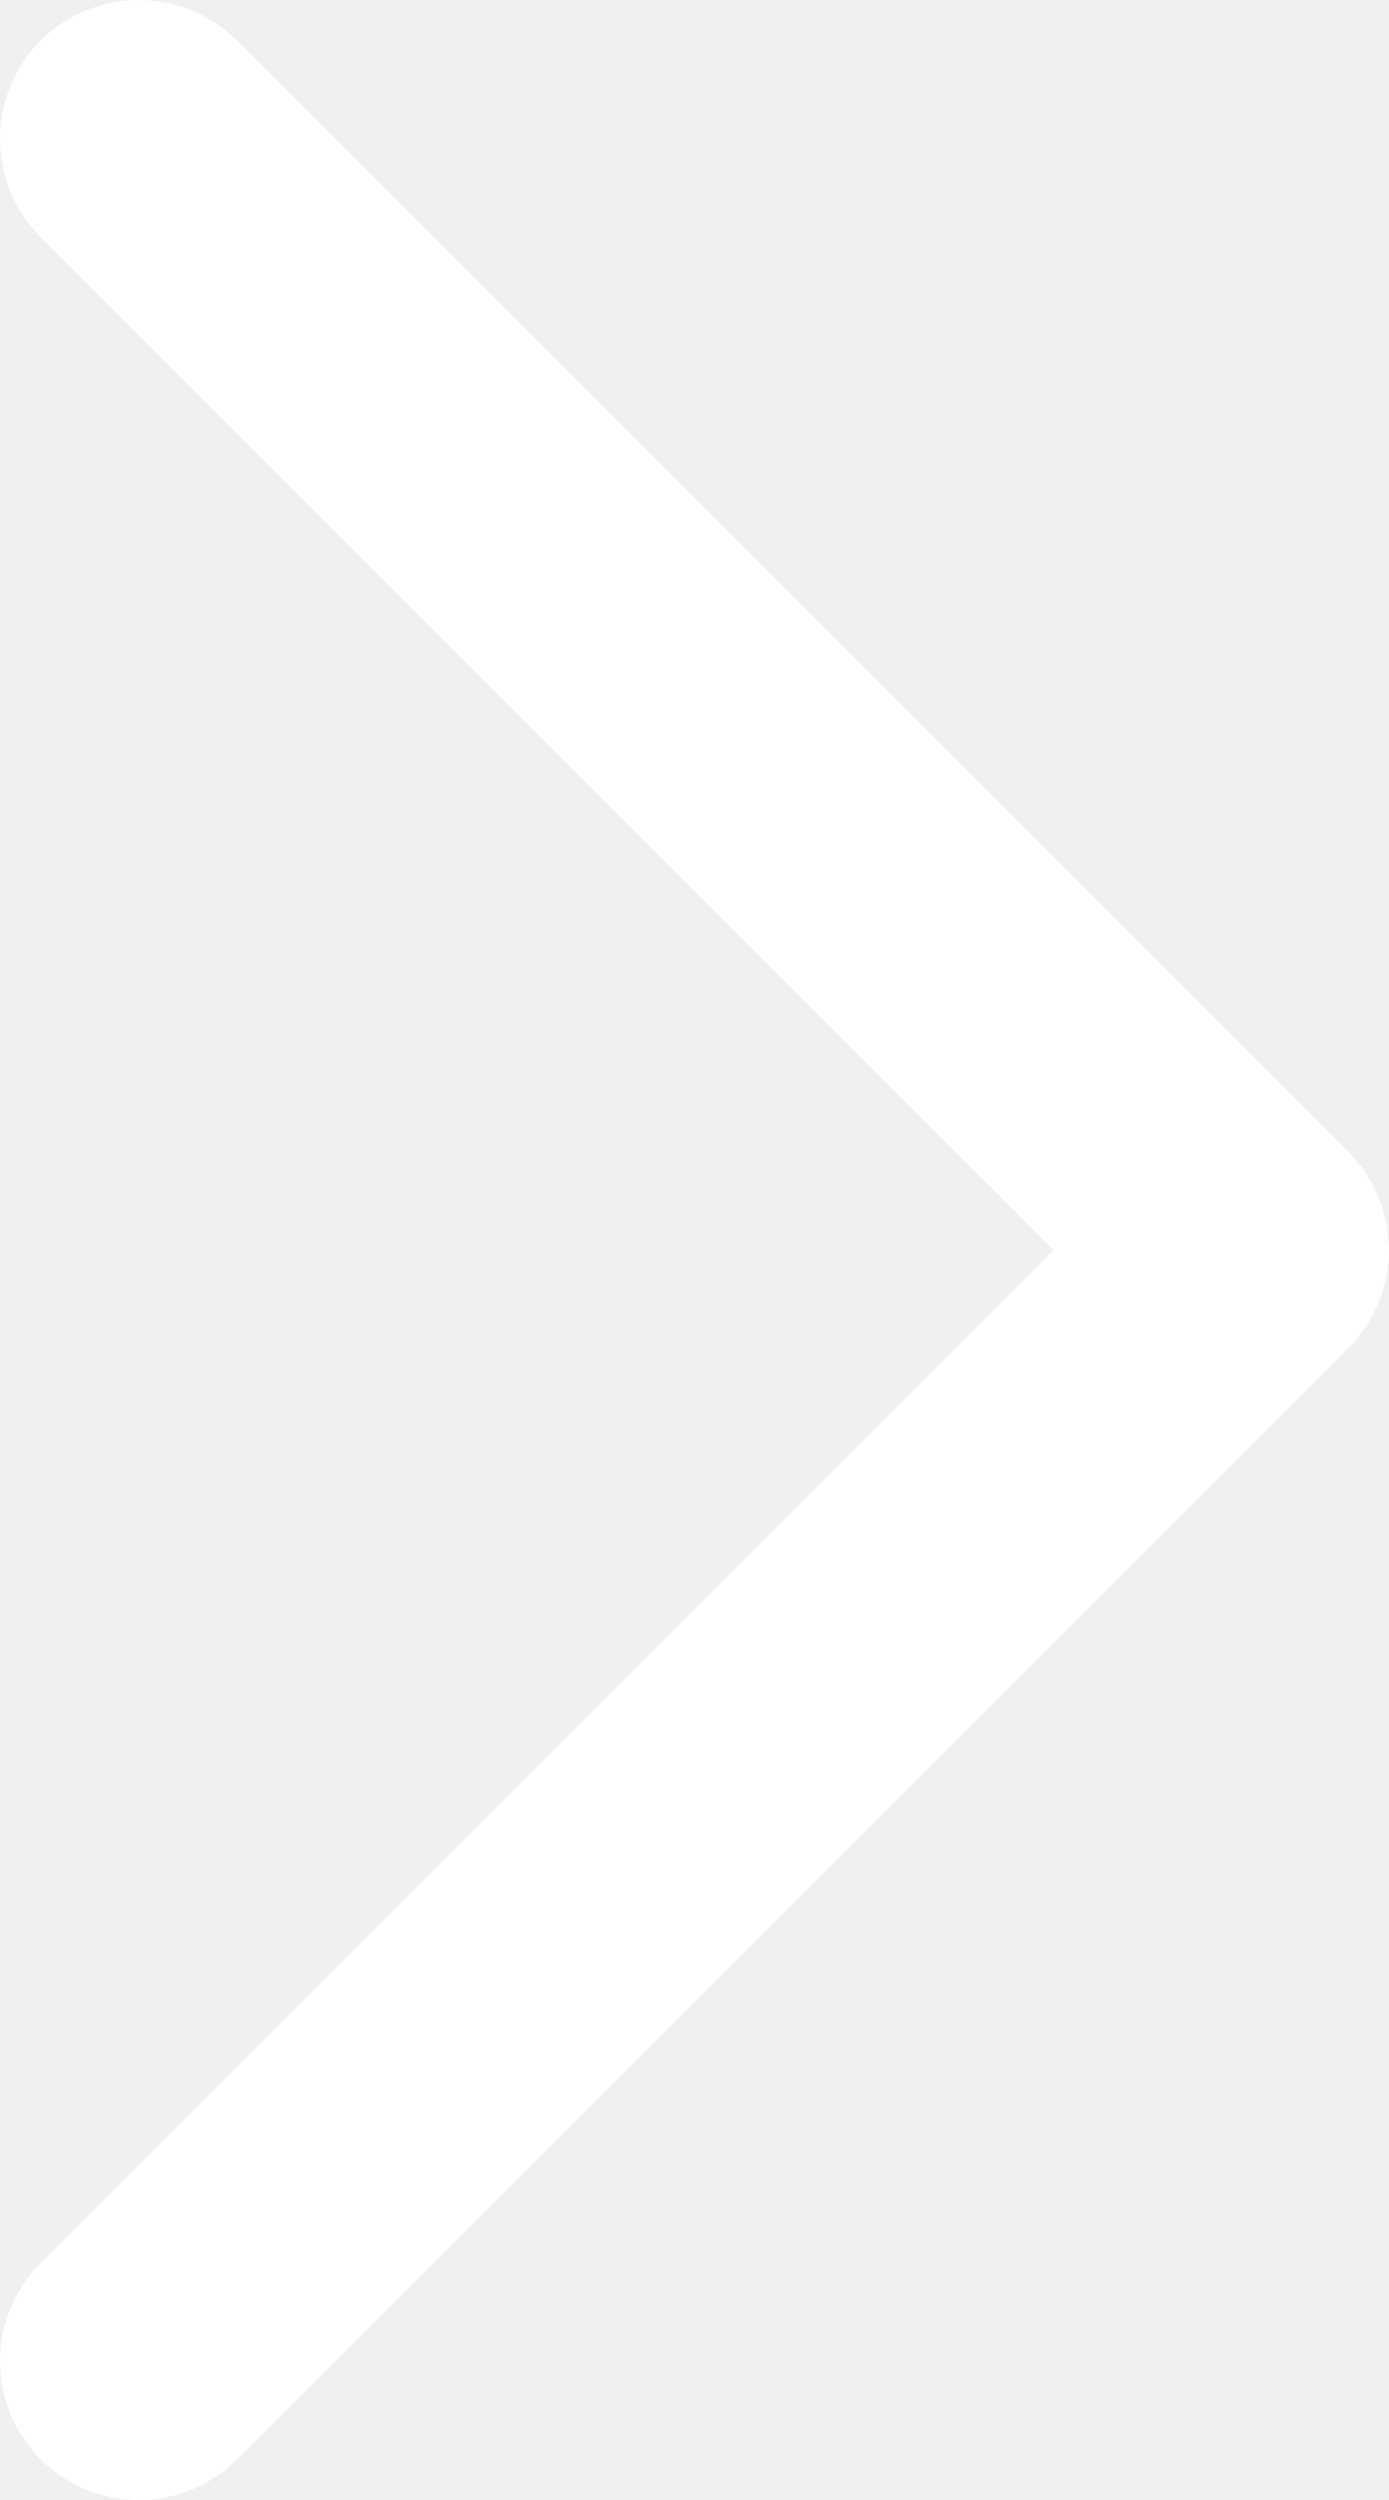
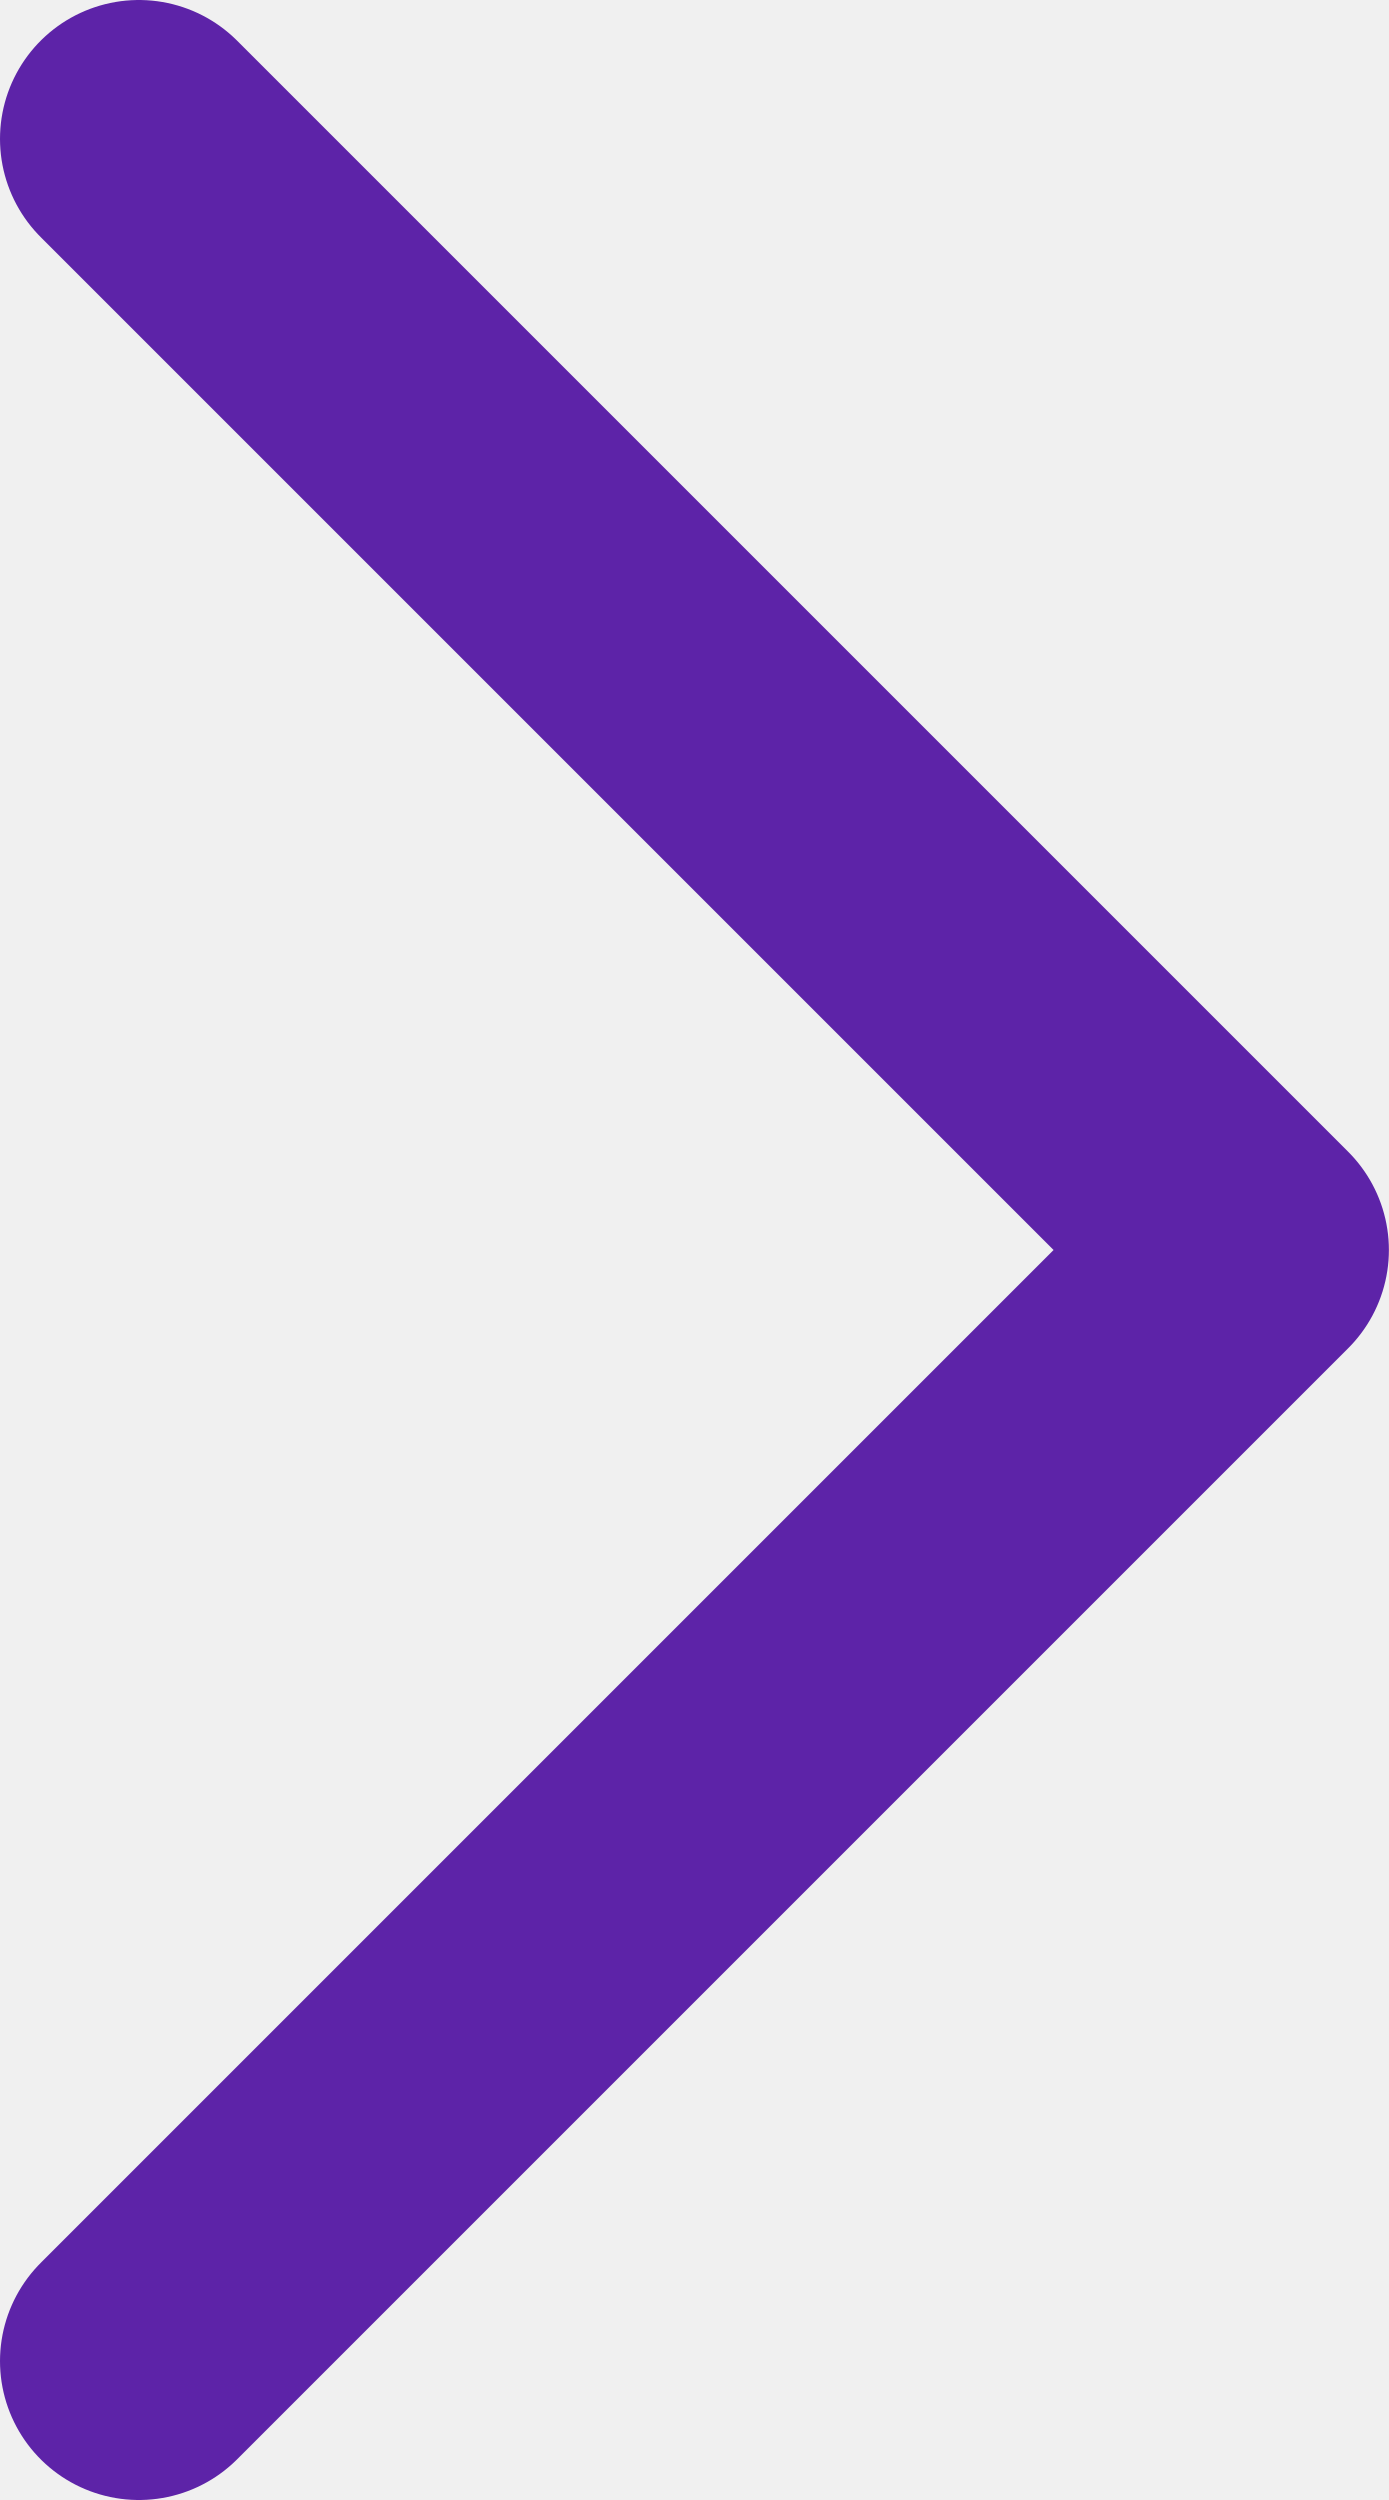
<svg xmlns="http://www.w3.org/2000/svg" width="10" height="18" viewBox="0 0 10 18" fill="none">
-   <path d="M1 1L9 9L1 17" stroke="white" stroke-width="2" stroke-linecap="round" stroke-linejoin="round" />
+   <path d="M1 1L9 9L1 17" stroke="#5D23A8" stroke-width="2" stroke-linecap="round" stroke-linejoin="round" />
</svg>
